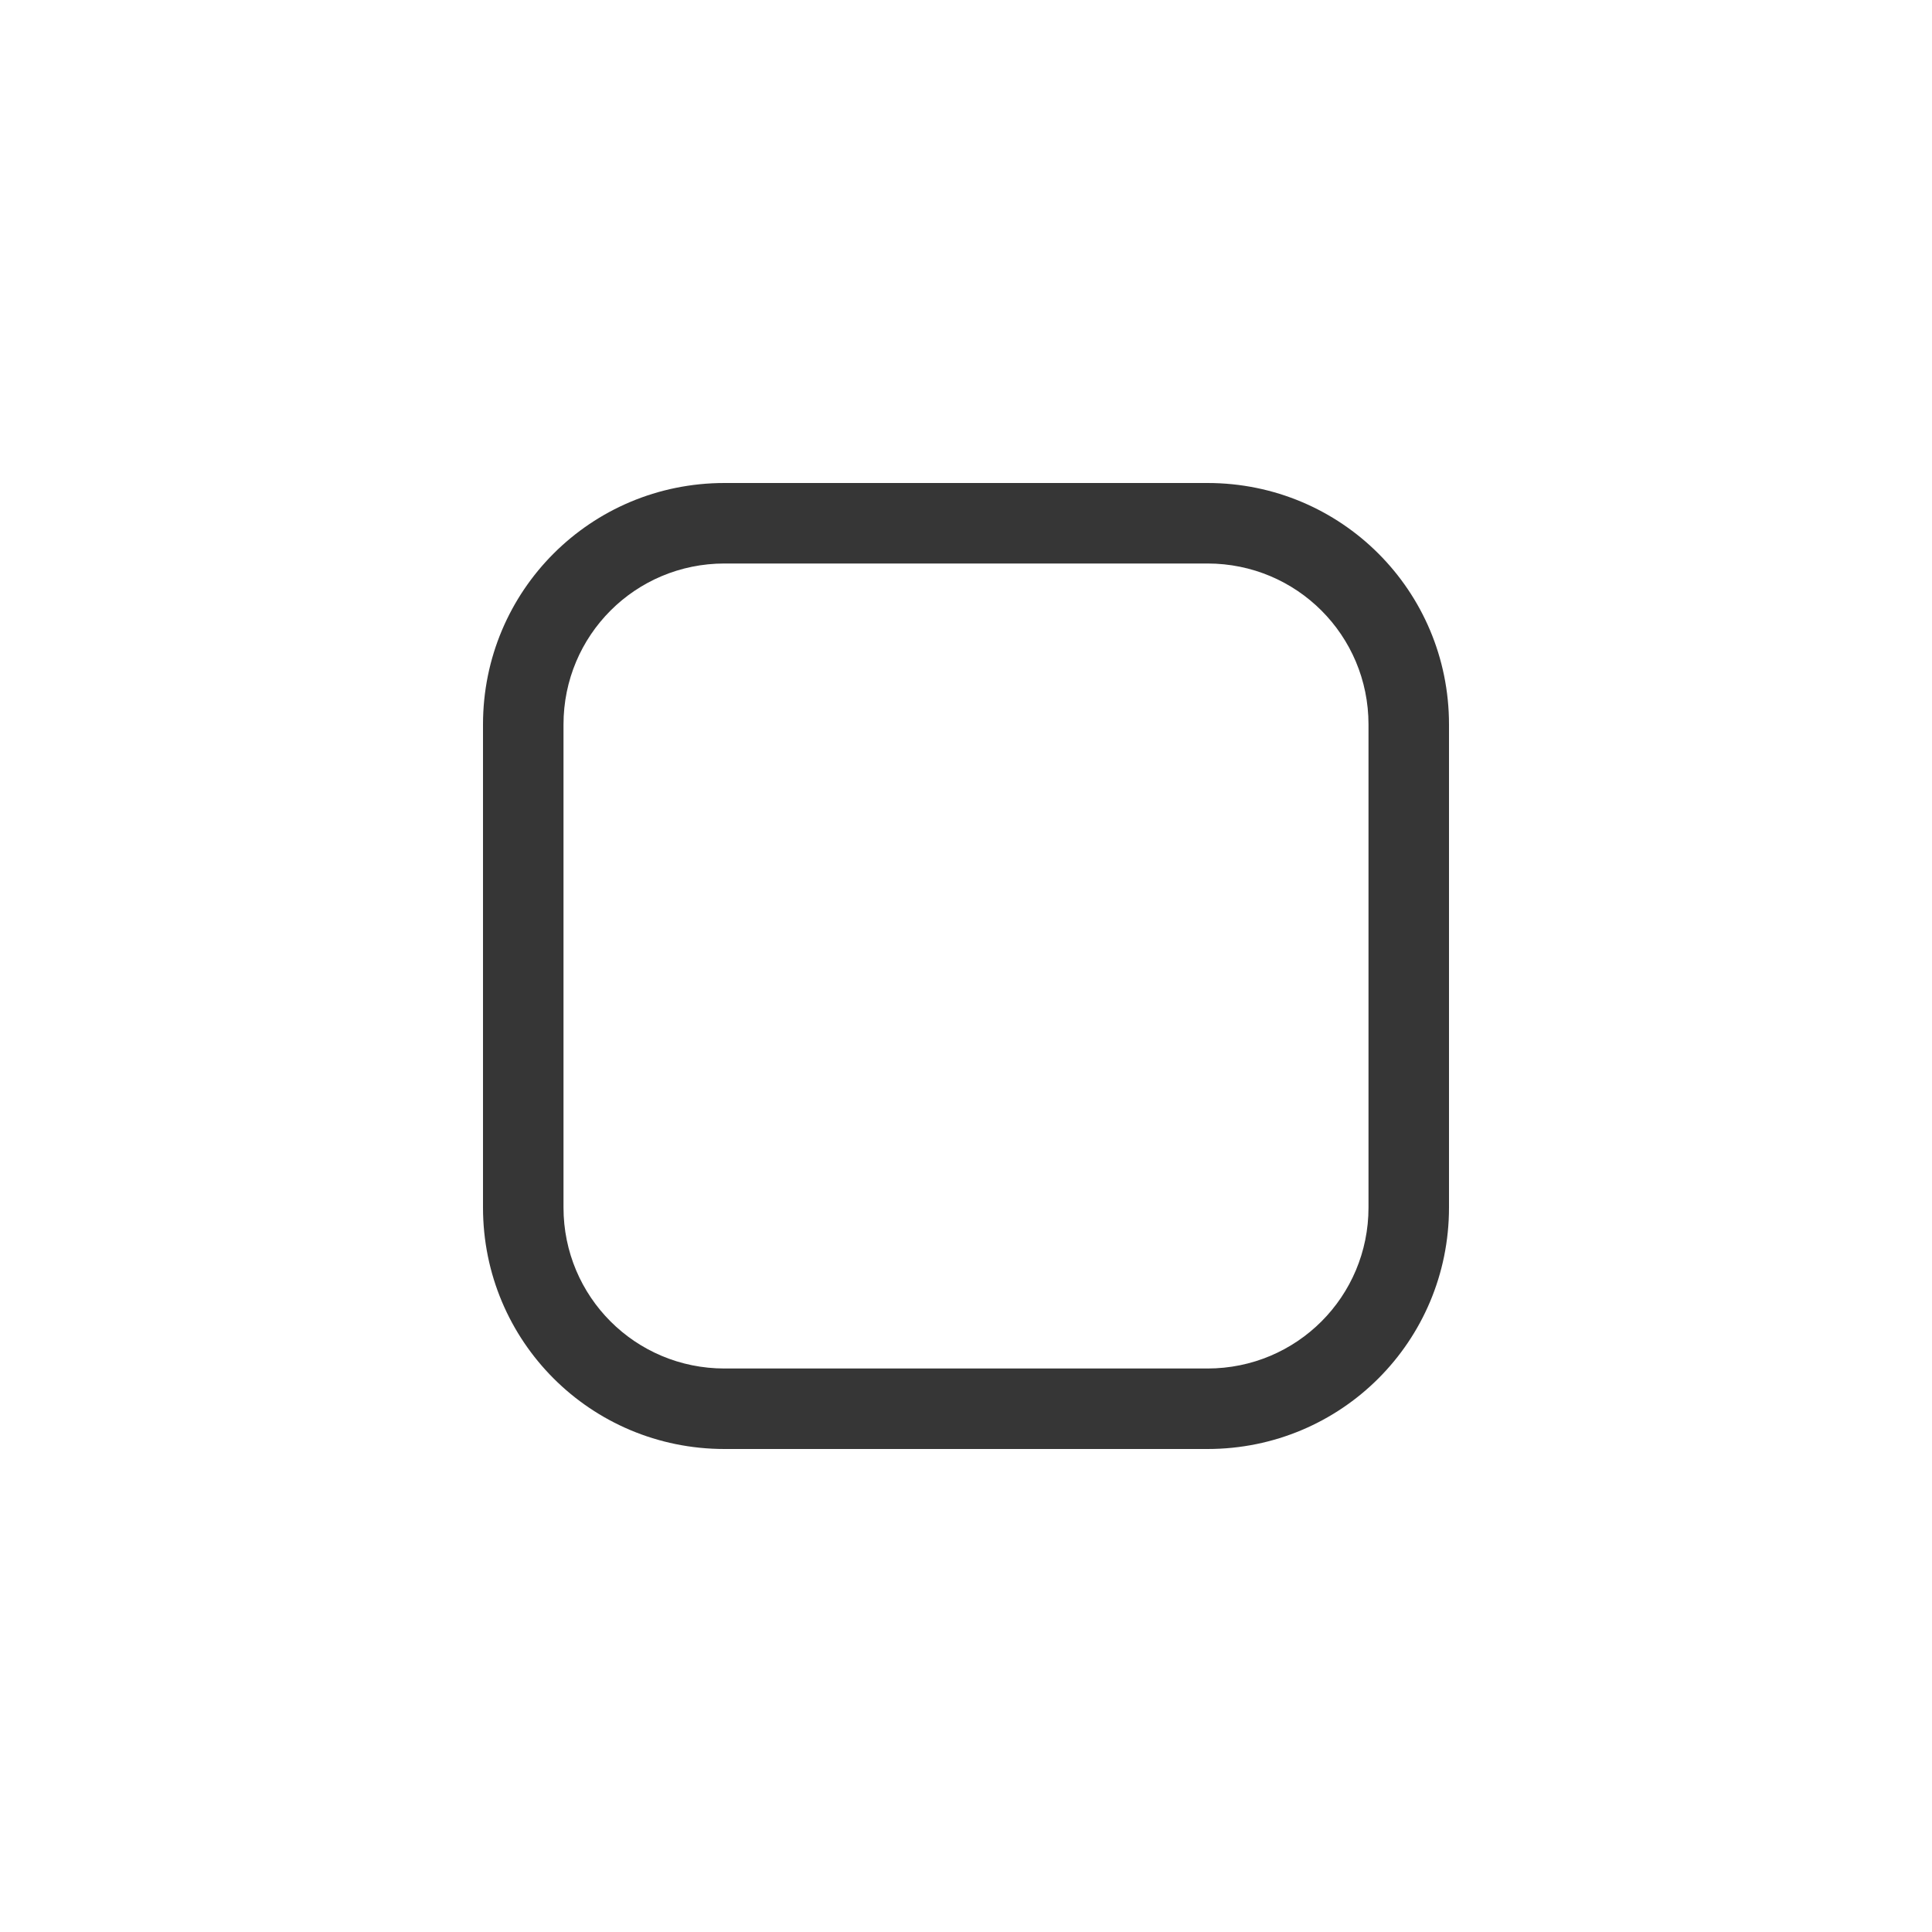
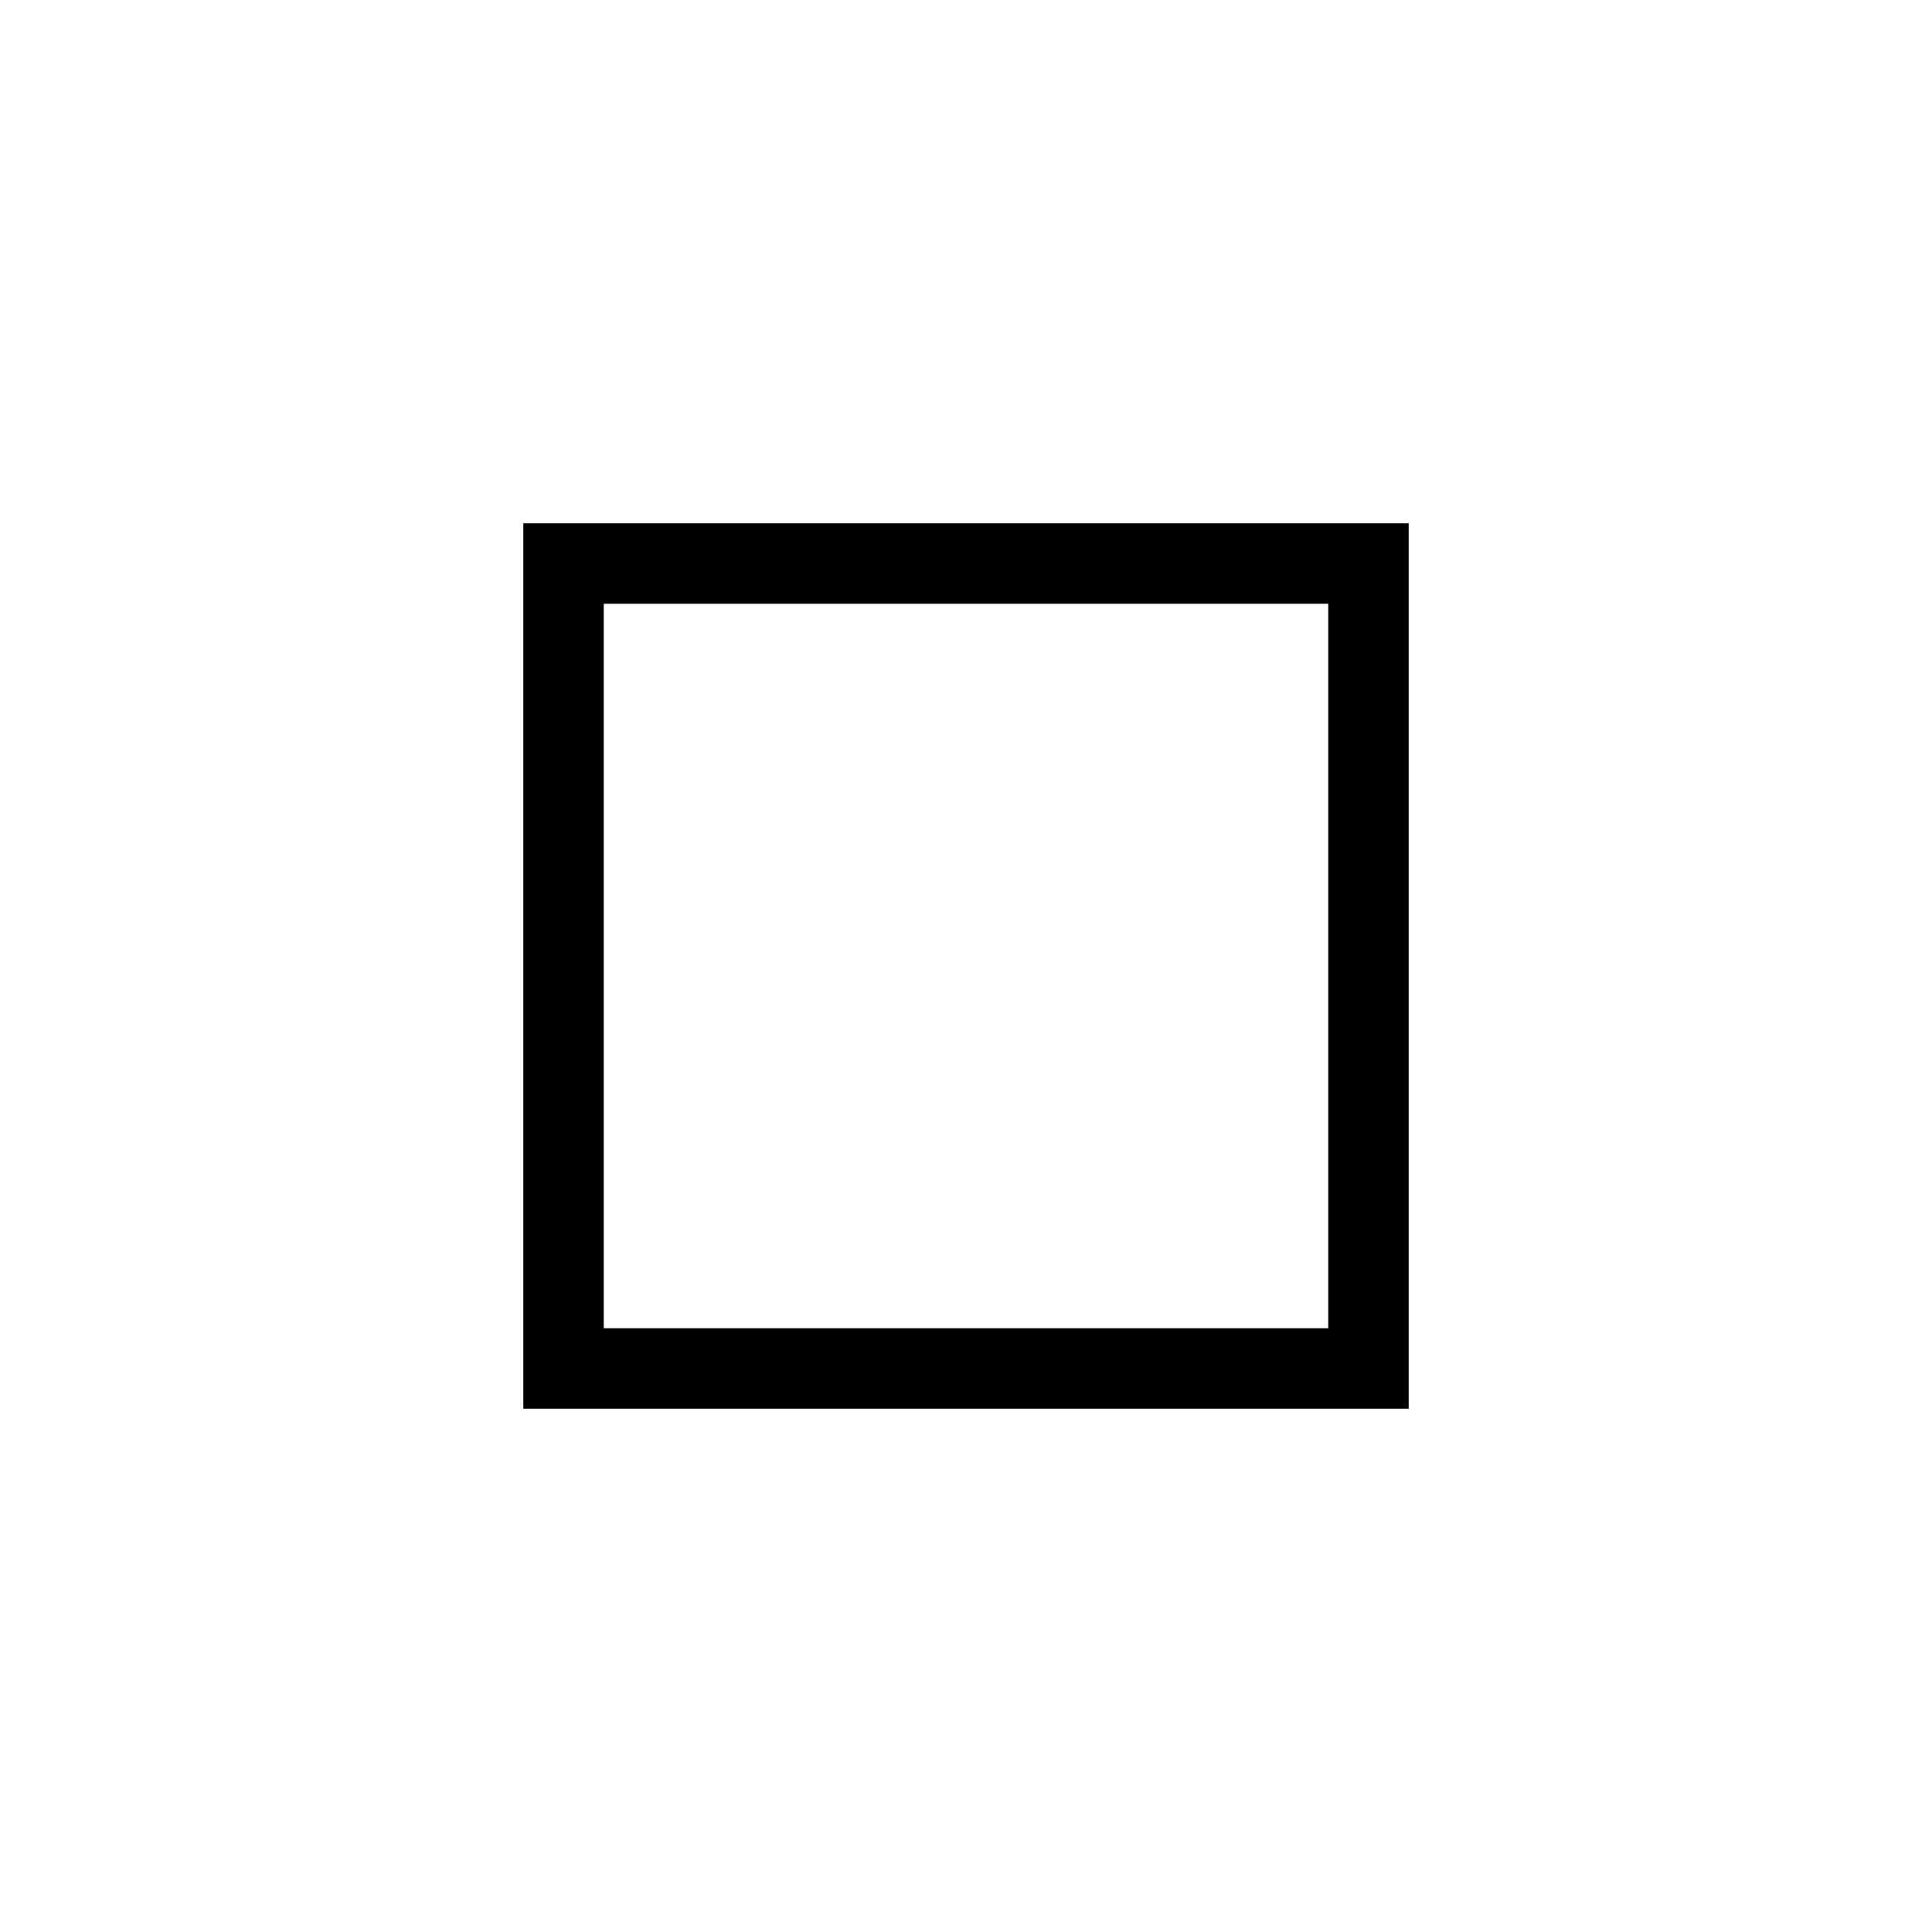
- <svg xmlns="http://www.w3.org/2000/svg" width="24" height="24" viewBox="0 0 24 24" version="1.1" id="svg5">
-   <defs id="defs2">
-     <style id="current-color-scheme" type="text/css">
-       .ColorScheme-Text { color:#363636; }
-     </style>
-   </defs>
-   <path id="rect436" style="fill:currentColor;stroke-width:2;stroke-linecap:round;stroke-linejoin:round" d="M 9,6 C 7.338,6 6,7.338 6,9 v 6 c 0,1.662 1.338,3 3,3 h 6 c 1.662,0 3,-1.338 3,-3 V 9 C 18,7.338 16.662,6 15,6 Z m 0,1 h 6 c 1.108,0 2,0.892 2,2 v 6 c 0,1.108 -0.892,2 -2,2 H 9 C 7.892,17 7,16.108 7,15 V 9 C 7,7.892 7.892,7 9,7 Z" class="ColorScheme-Text" />
+ <svg xmlns="http://www.w3.org/2000/svg" width="24" height="24" viewBox="0 0 24 24">
+   <path d="M7 7 H17 V17 H7 Z" stroke="#000000" stroke-width="1" stroke-linecap="square" stroke-linejoin="miter" fill="none" />
</svg>
